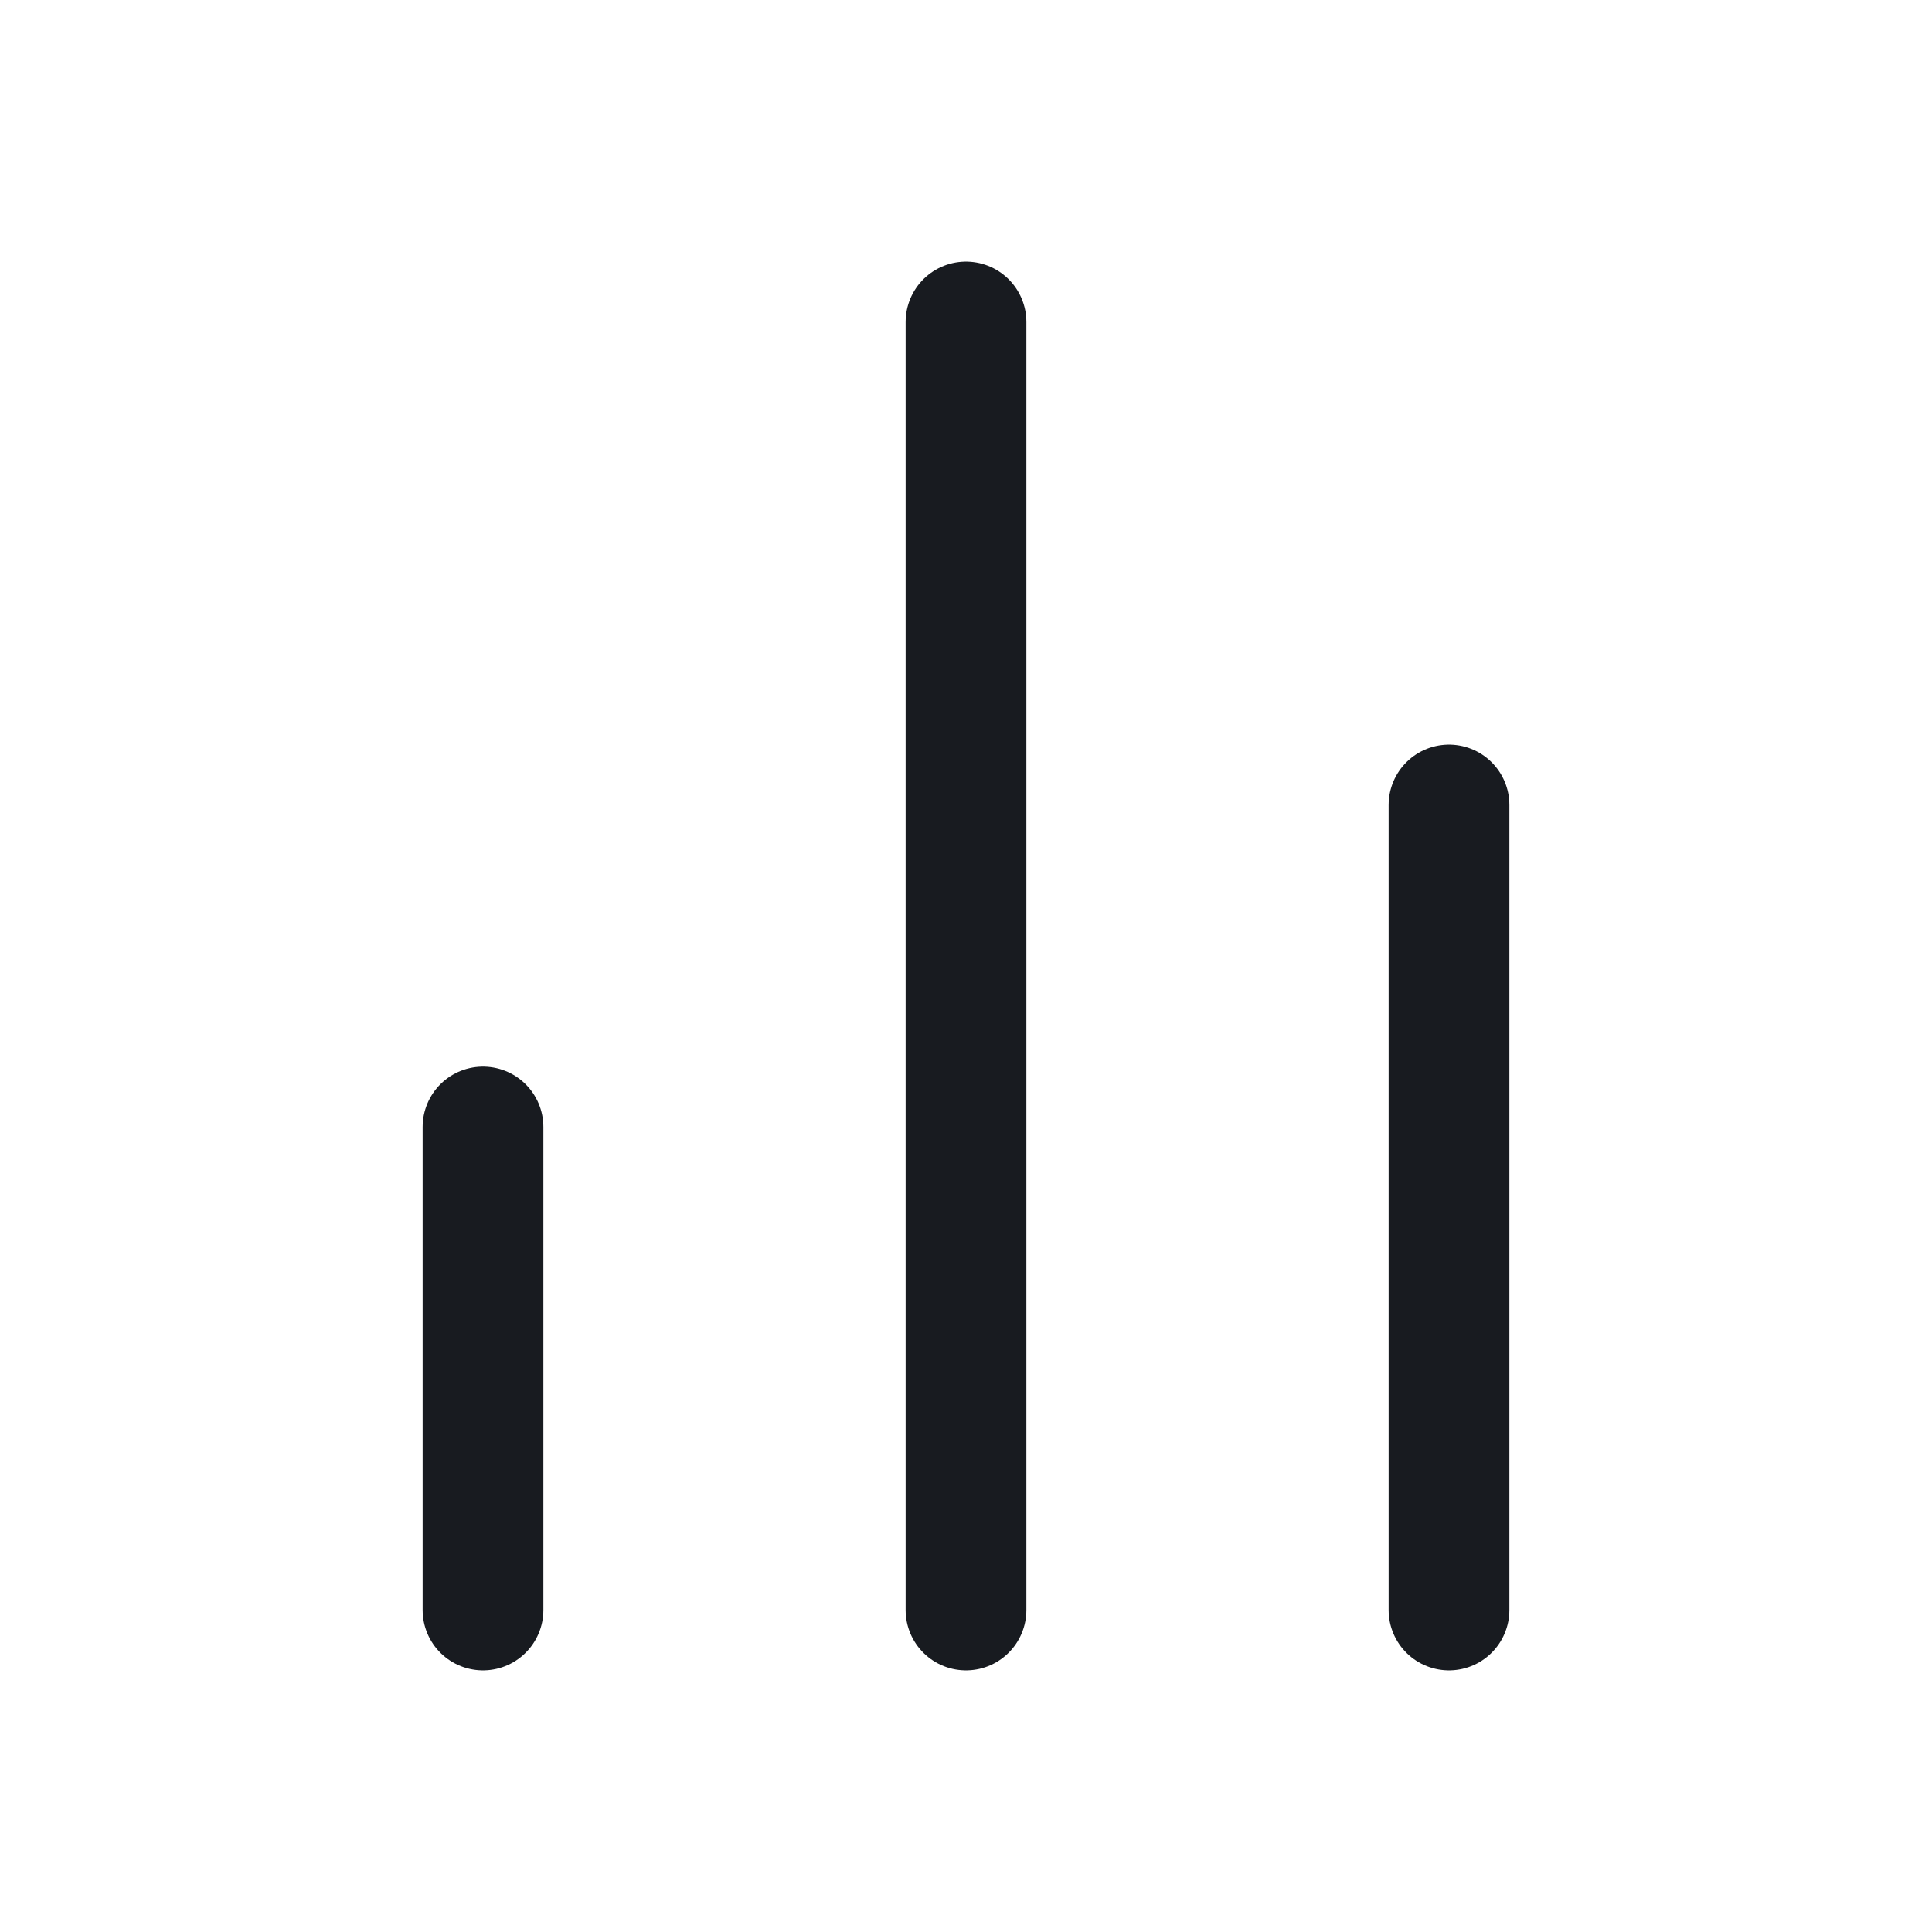
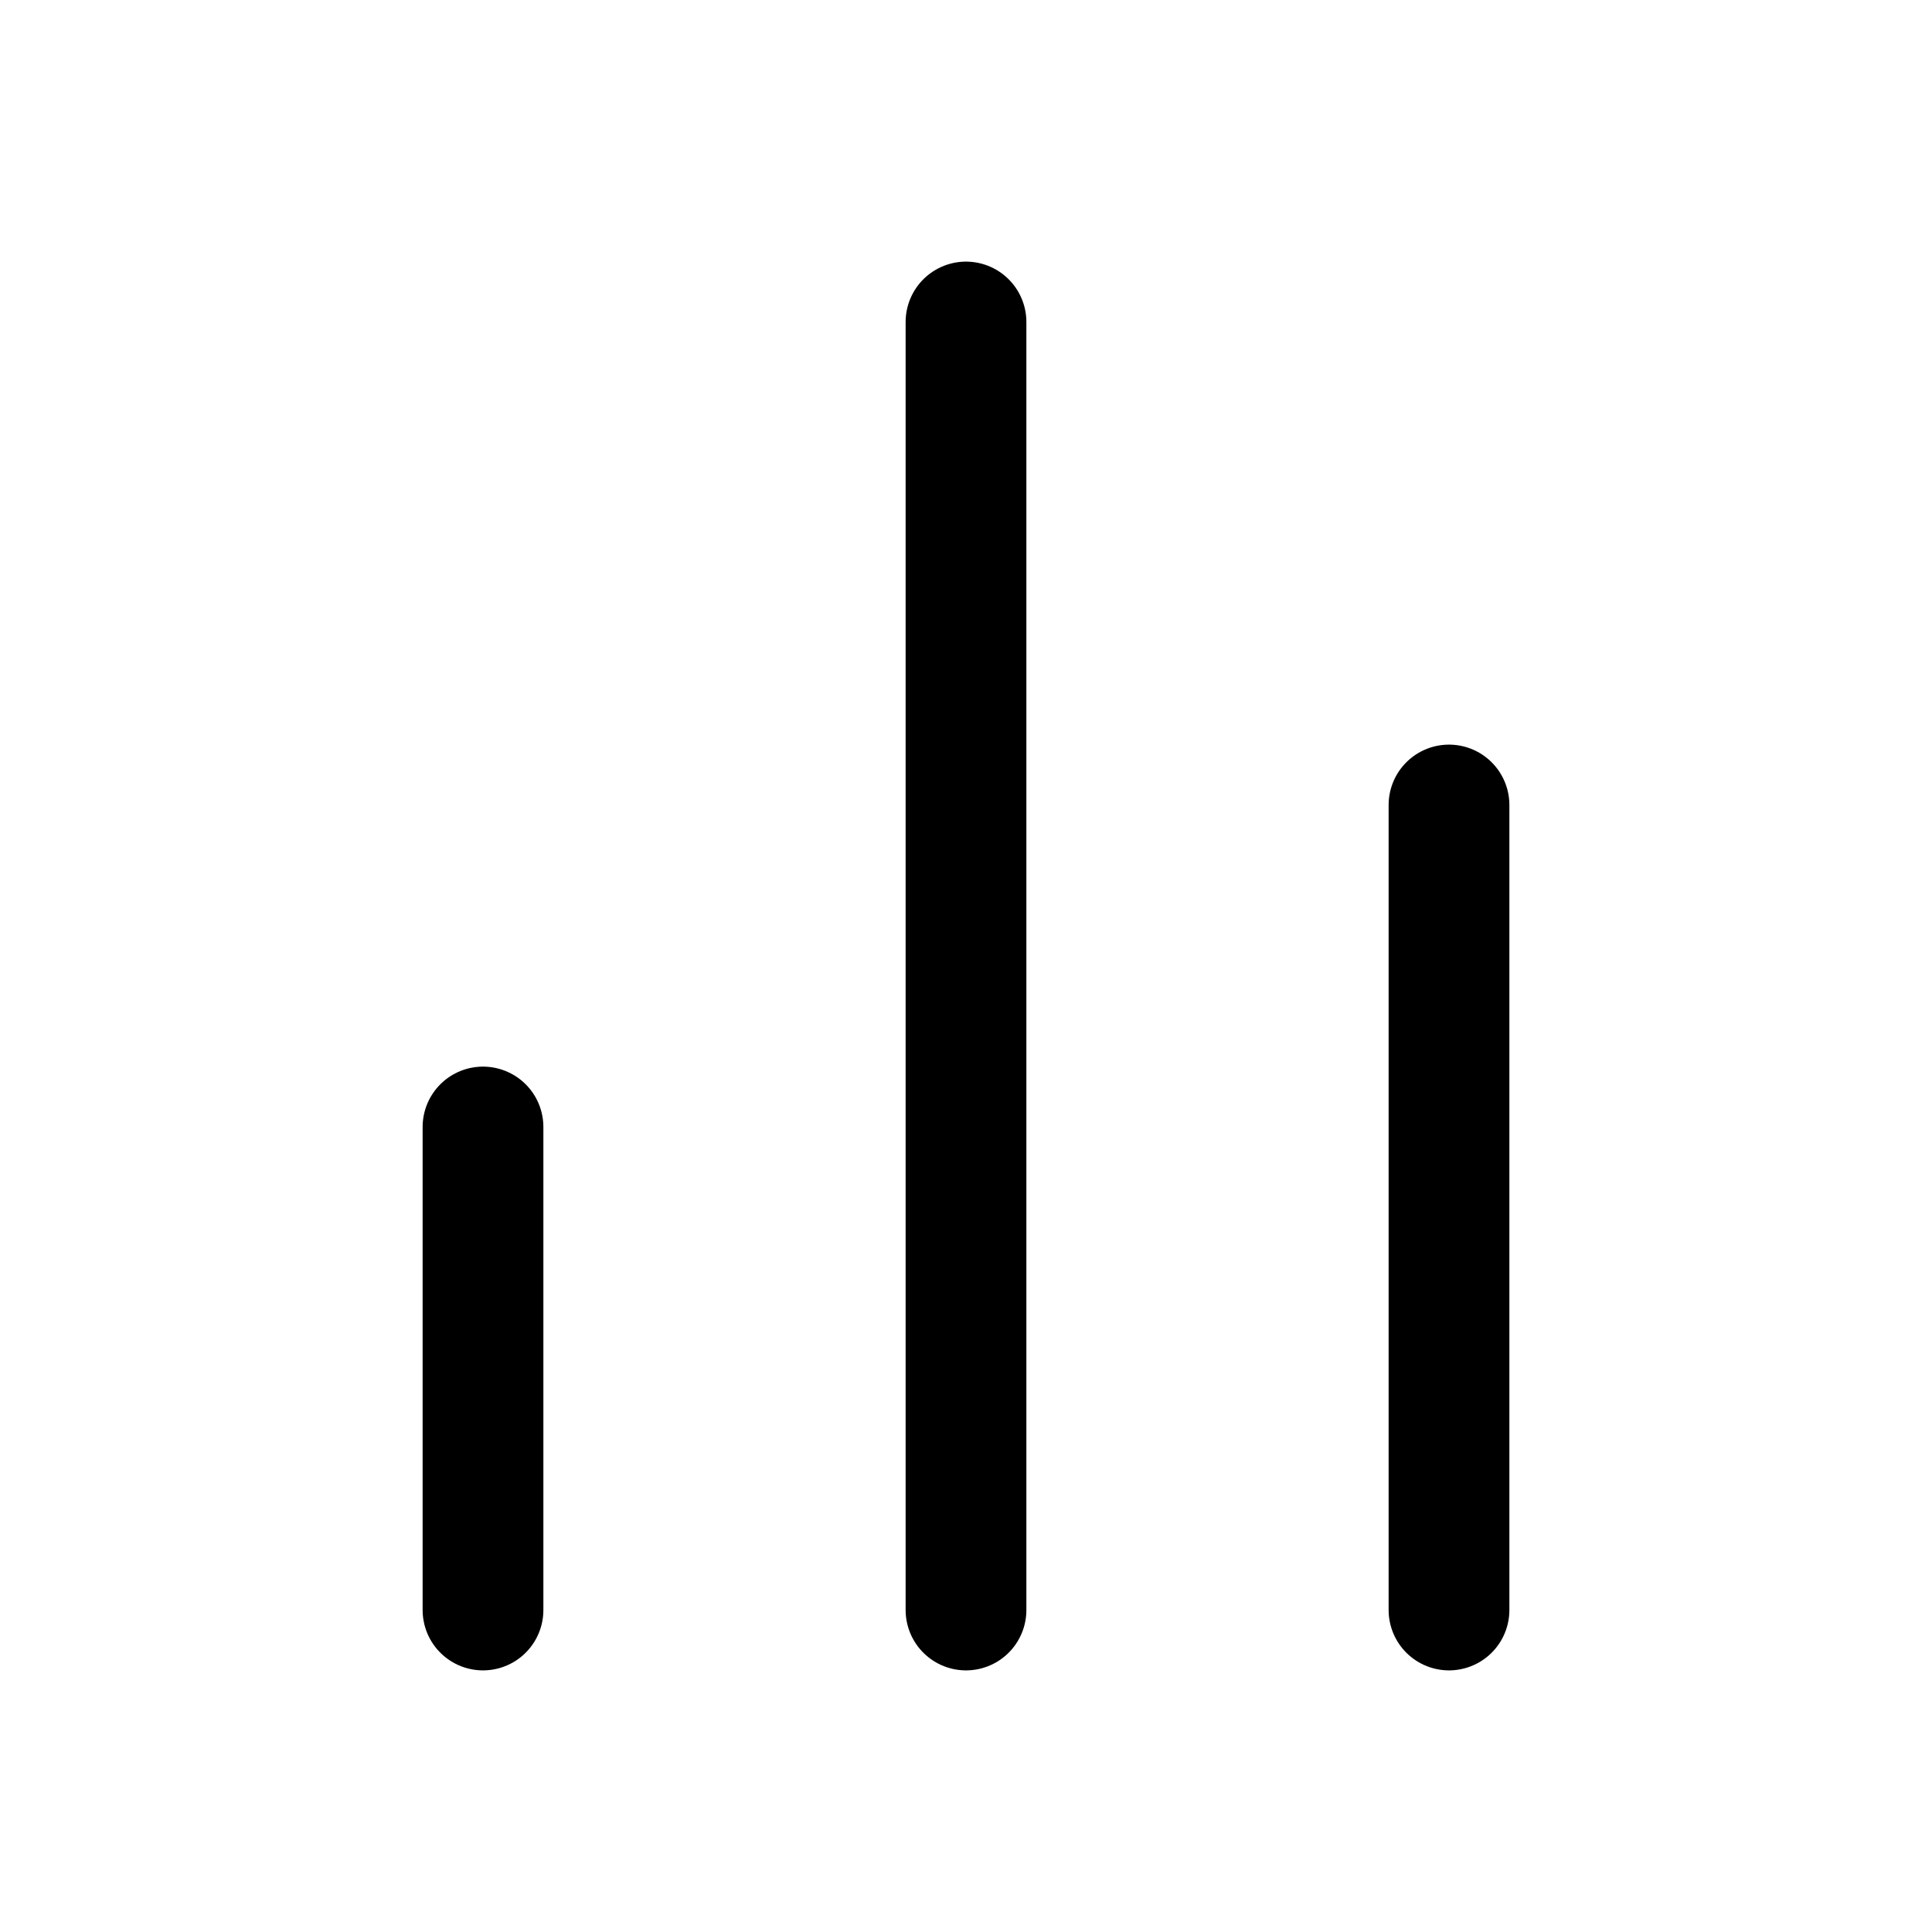
- <svg xmlns="http://www.w3.org/2000/svg" width="24" height="24" viewBox="0 0 24 24" fill="none">
-   <path d="M18 20V10M12 20V4M6 20V14" stroke="#181B20" stroke-width="1.5" stroke-linecap="round" stroke-linejoin="round" />
+ <svg xmlns="http://www.w3.org/2000/svg" viewBox="0 0 24 24" stroke="currentColor" fill="none">
+   <path d="M18 20V10M12 20V4M6 20V14" stroke-width="1.5" stroke-linecap="round" stroke-linejoin="round" />
</svg>
